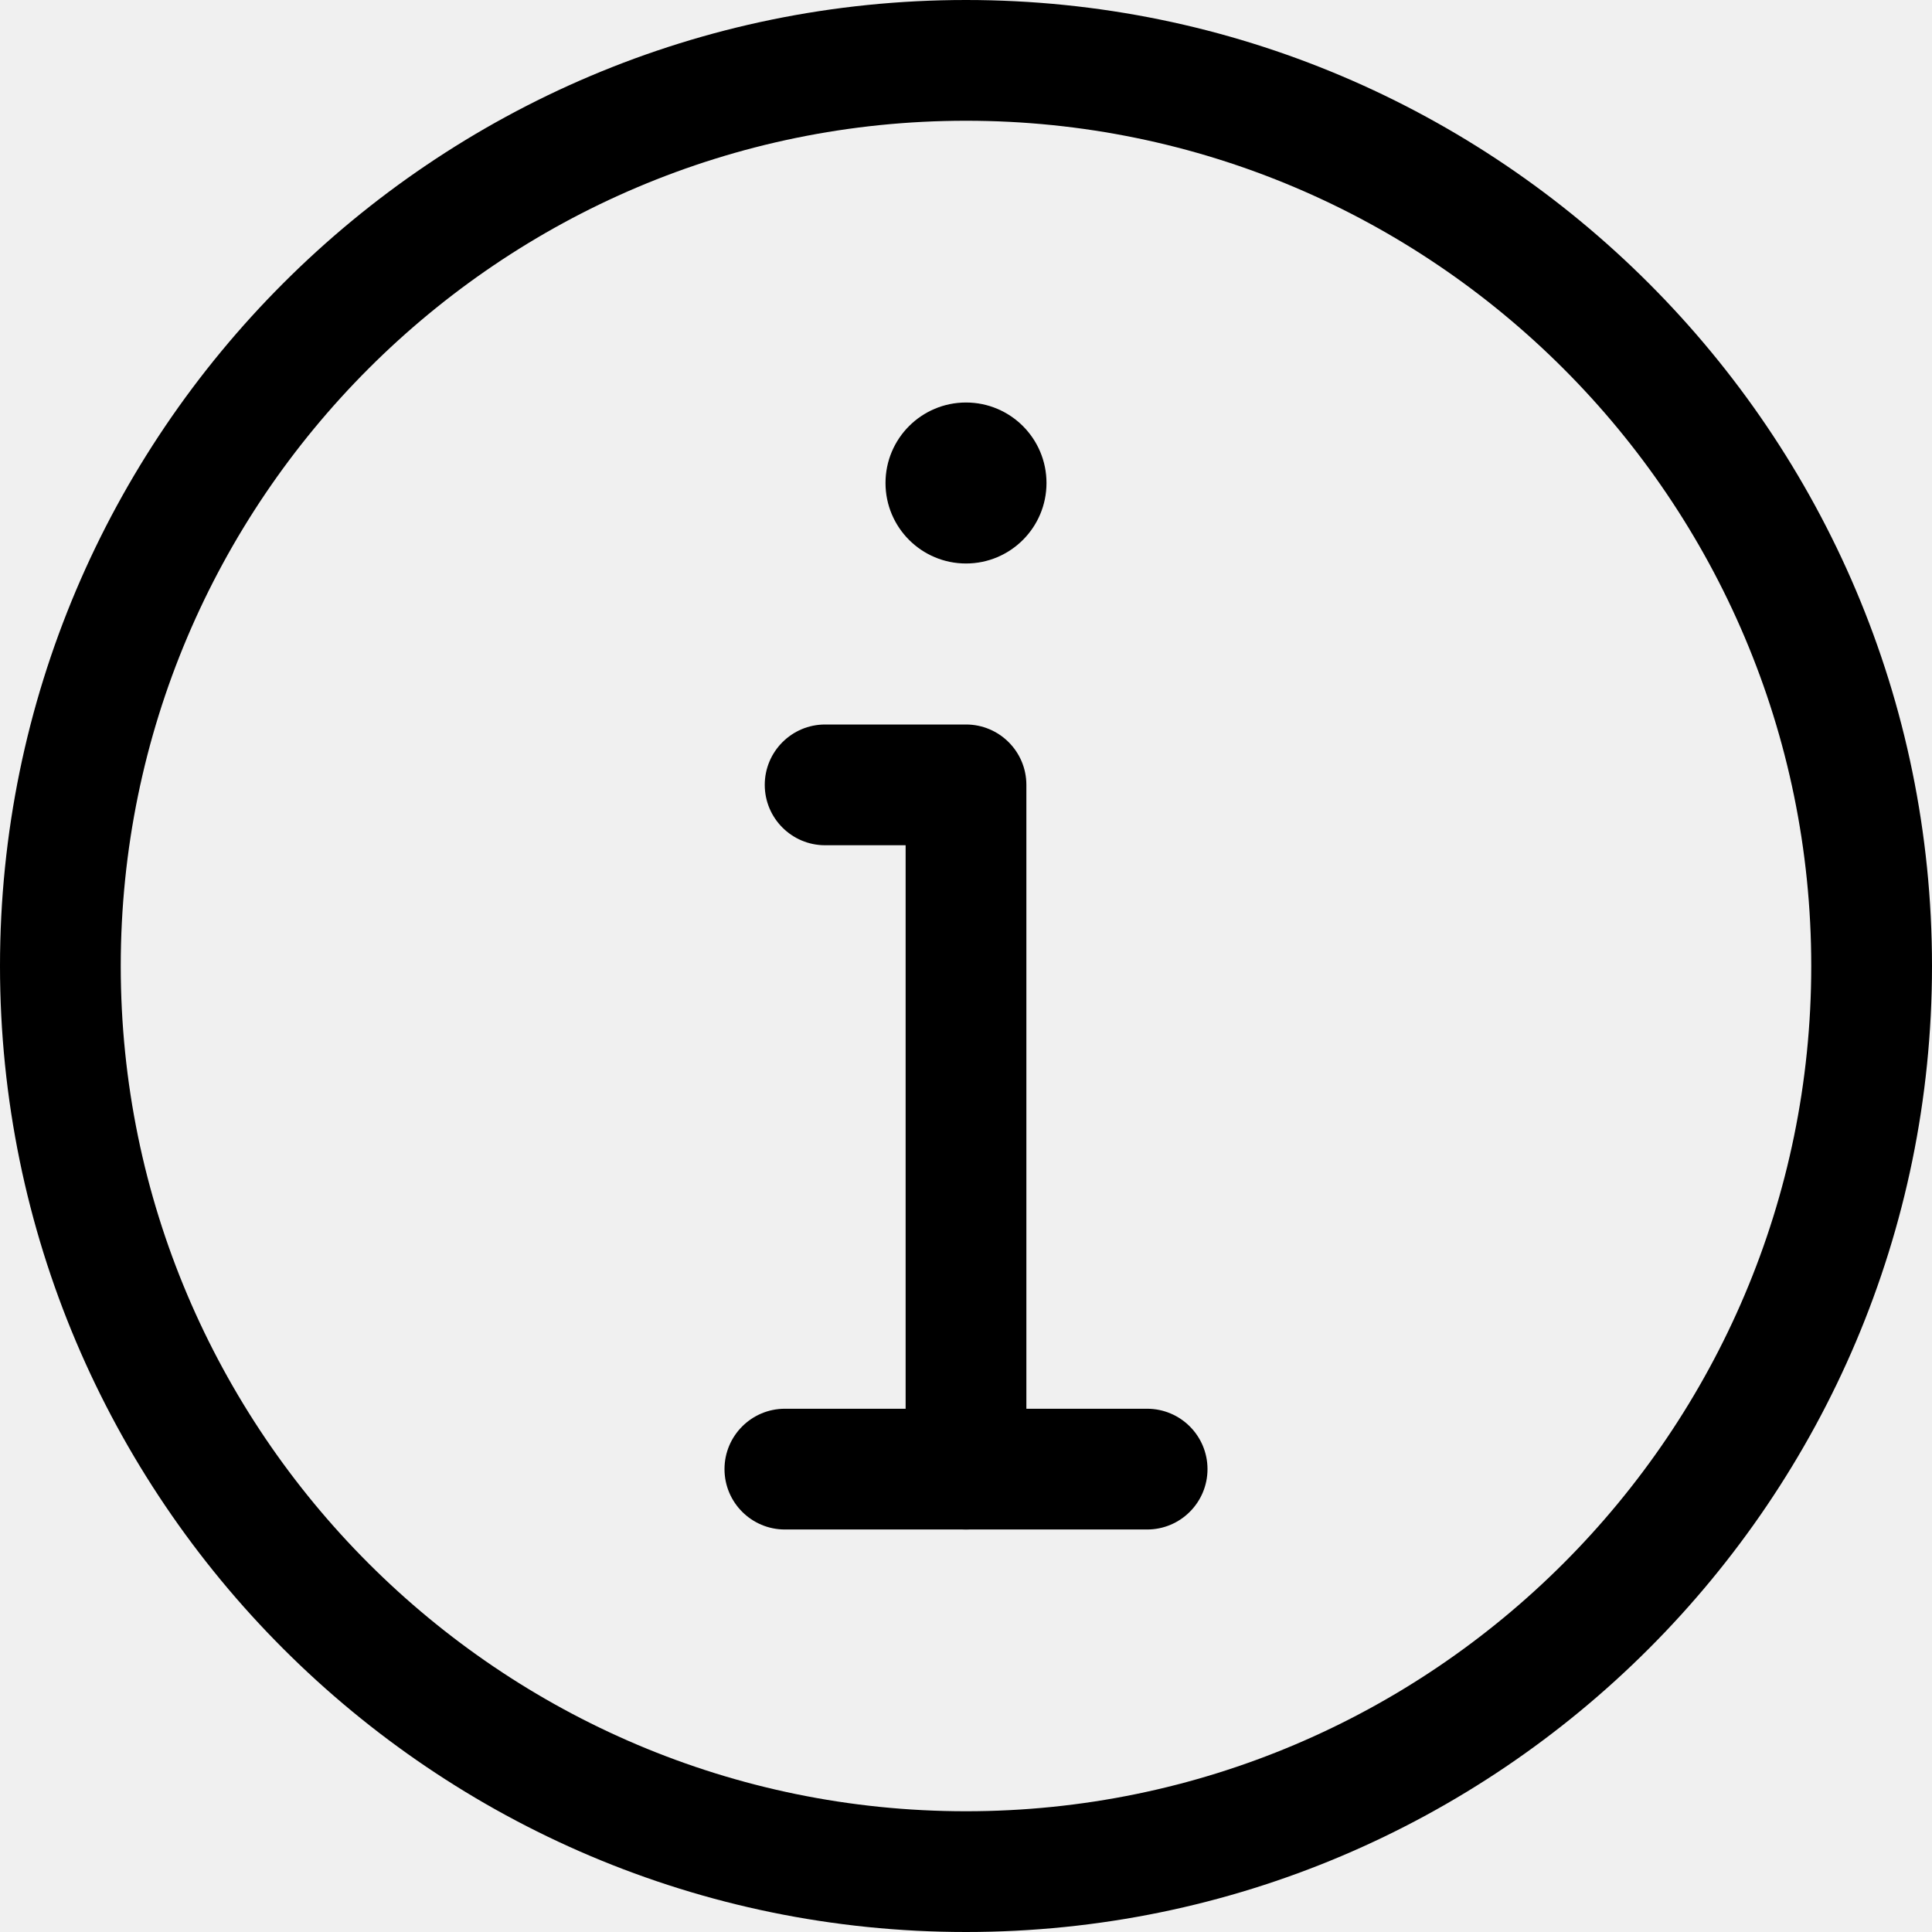
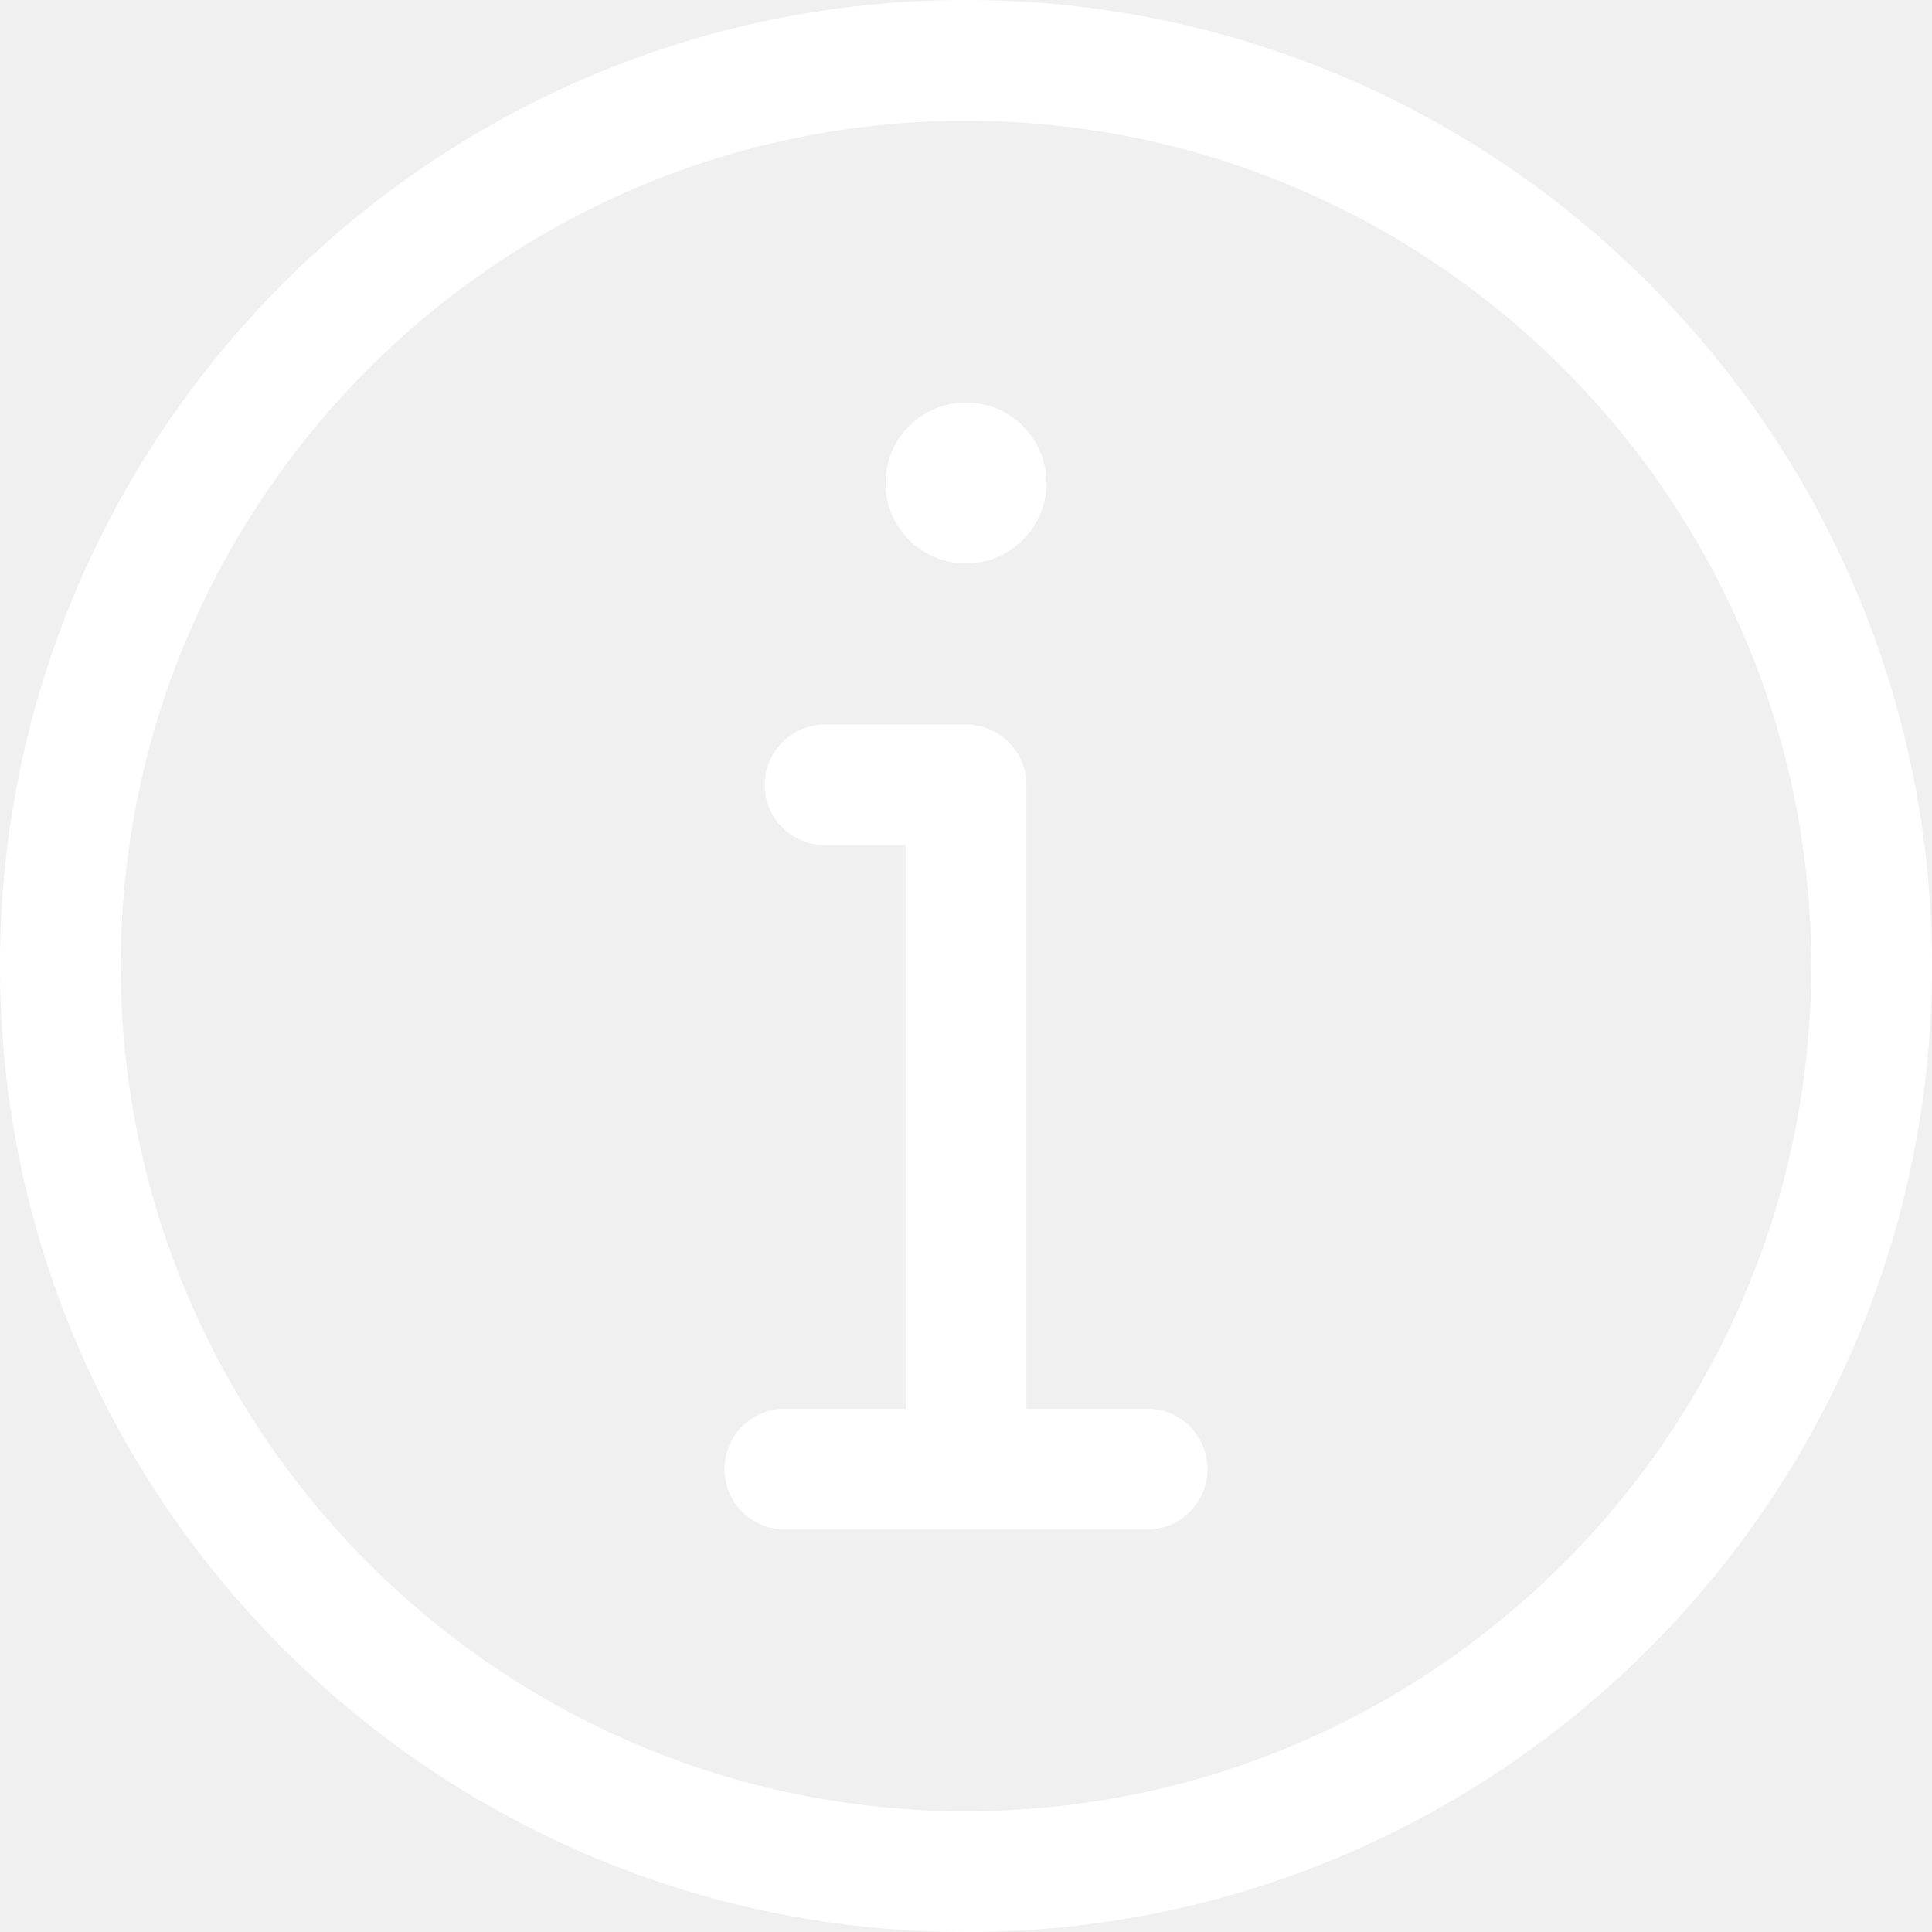
- <svg xmlns="http://www.w3.org/2000/svg" height="512pt" viewBox="0 0 512 512" width="512pt">
-   <path d="m277.332 128c0 11.781-9.551 21.332-21.332 21.332s-21.332-9.551-21.332-21.332 9.551-21.332 21.332-21.332 21.332 9.551 21.332 21.332zm0 0" />
-   <path d="m256 405.332c-8.832 0-16-7.168-16-16v-165.332h-21.332c-8.832 0-16-7.168-16-16s7.168-16 16-16h37.332c8.832 0 16 7.168 16 16v181.332c0 8.832-7.168 16-16 16zm0 0" />
-   <path d="m256 512c-141.164 0-256-114.836-256-256s114.836-256 256-256 256 114.836 256 256-114.836 256-256 256zm0-480c-123.52 0-224 100.48-224 224s100.48 224 224 224 224-100.48 224-224-100.48-224-224-224zm0 0" />
-   <path d="m304 405.332h-96c-8.832 0-16-7.168-16-16s7.168-16 16-16h96c8.832 0 16 7.168 16 16s-7.168 16-16 16zm0 0" />
+ <svg xmlns="http://www.w3.org/2000/svg" height="512pt" viewBox="0 0 512 512" width="512pt" version="1.1" id="svg10">
+   <defs id="defs14" />
+   <path d="m277.332 128c0 11.781-9.551 21.332-21.332 21.332s-21.332-9.551-21.332-21.332 9.551-21.332 21.332-21.332 21.332 9.551 21.332 21.332zm0 0" id="path2" style="fill:#ffffff" />
+   <path d="m256 405.332c-8.832 0-16-7.168-16-16v-165.332h-21.332c-8.832 0-16-7.168-16-16s7.168-16 16-16h37.332c8.832 0 16 7.168 16 16v181.332c0 8.832-7.168 16-16 16zm0 0" id="path4" style="fill:#ffffff" />
+   <path d="m256 512c-141.164 0-256-114.836-256-256s114.836-256 256-256 256 114.836 256 256-114.836 256-256 256zm0-480c-123.52 0-224 100.48-224 224s100.48 224 224 224 224-100.48 224-224-100.48-224-224-224zm0 0" id="path6" style="fill:#ffffff" />
+   <path d="m304 405.332h-96c-8.832 0-16-7.168-16-16s7.168-16 16-16h96c8.832 0 16 7.168 16 16s-7.168 16-16 16zm0 0" id="path8" style="fill:#ffffff" />
</svg>
